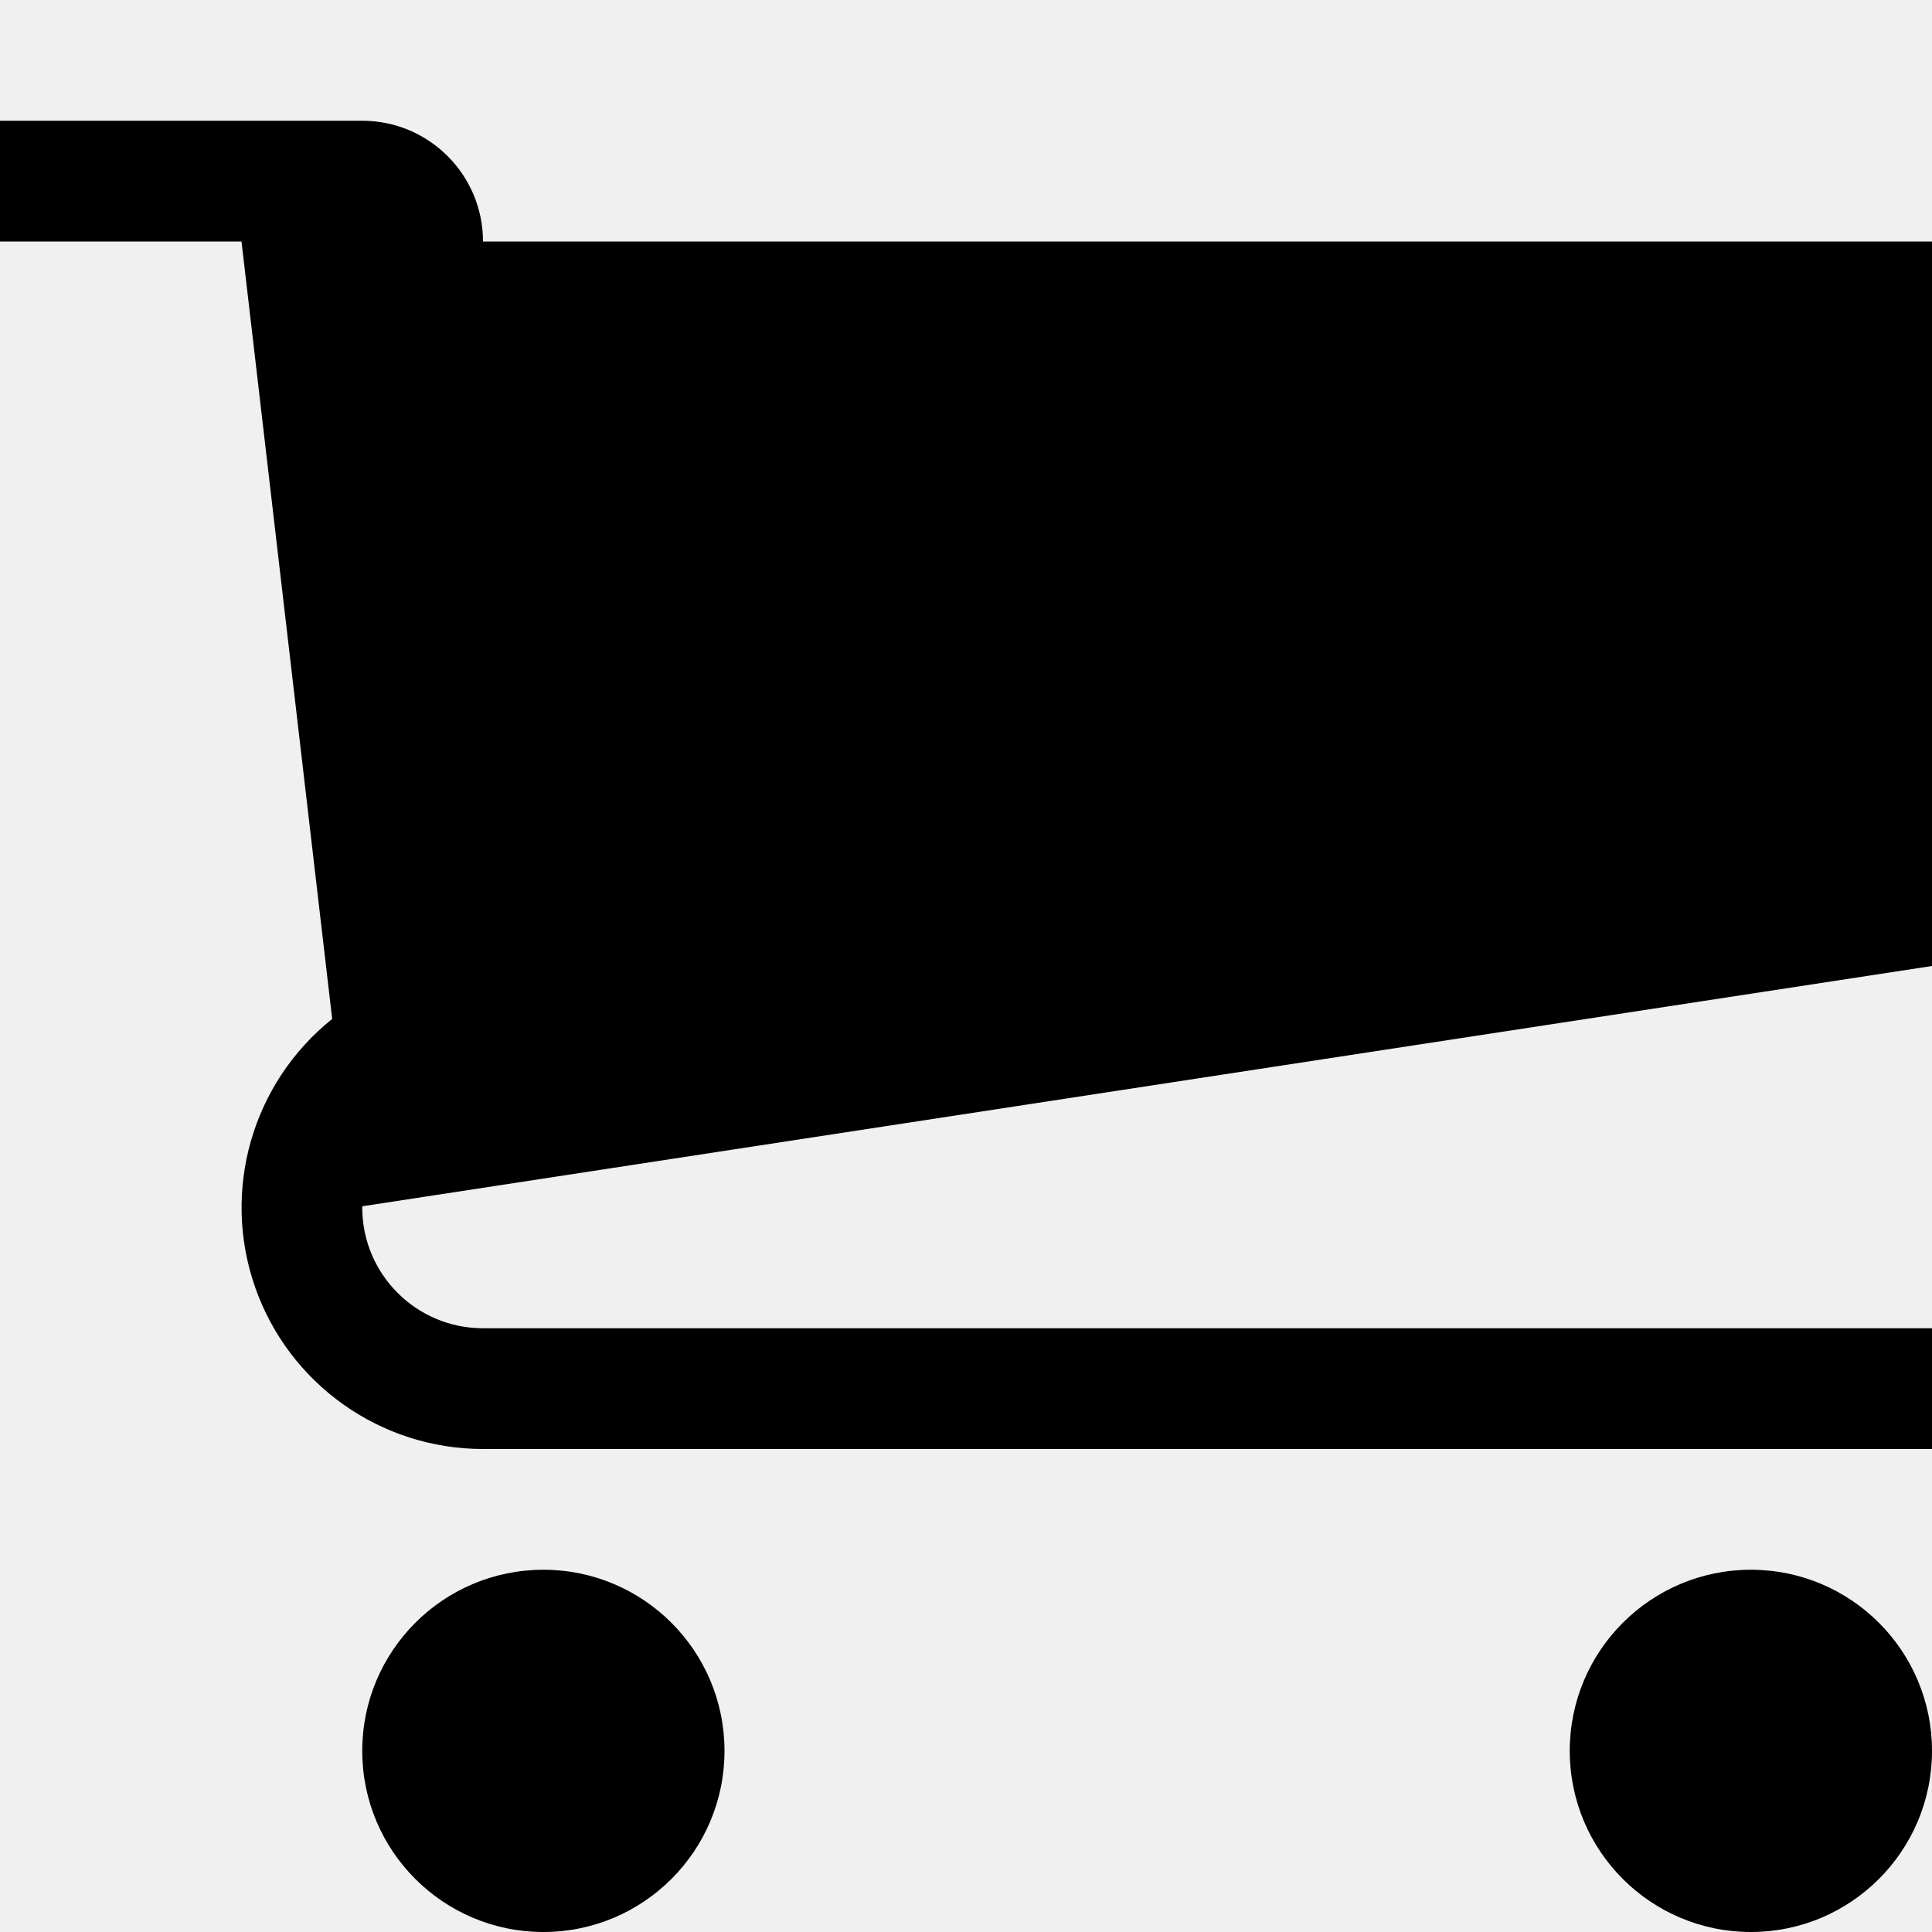
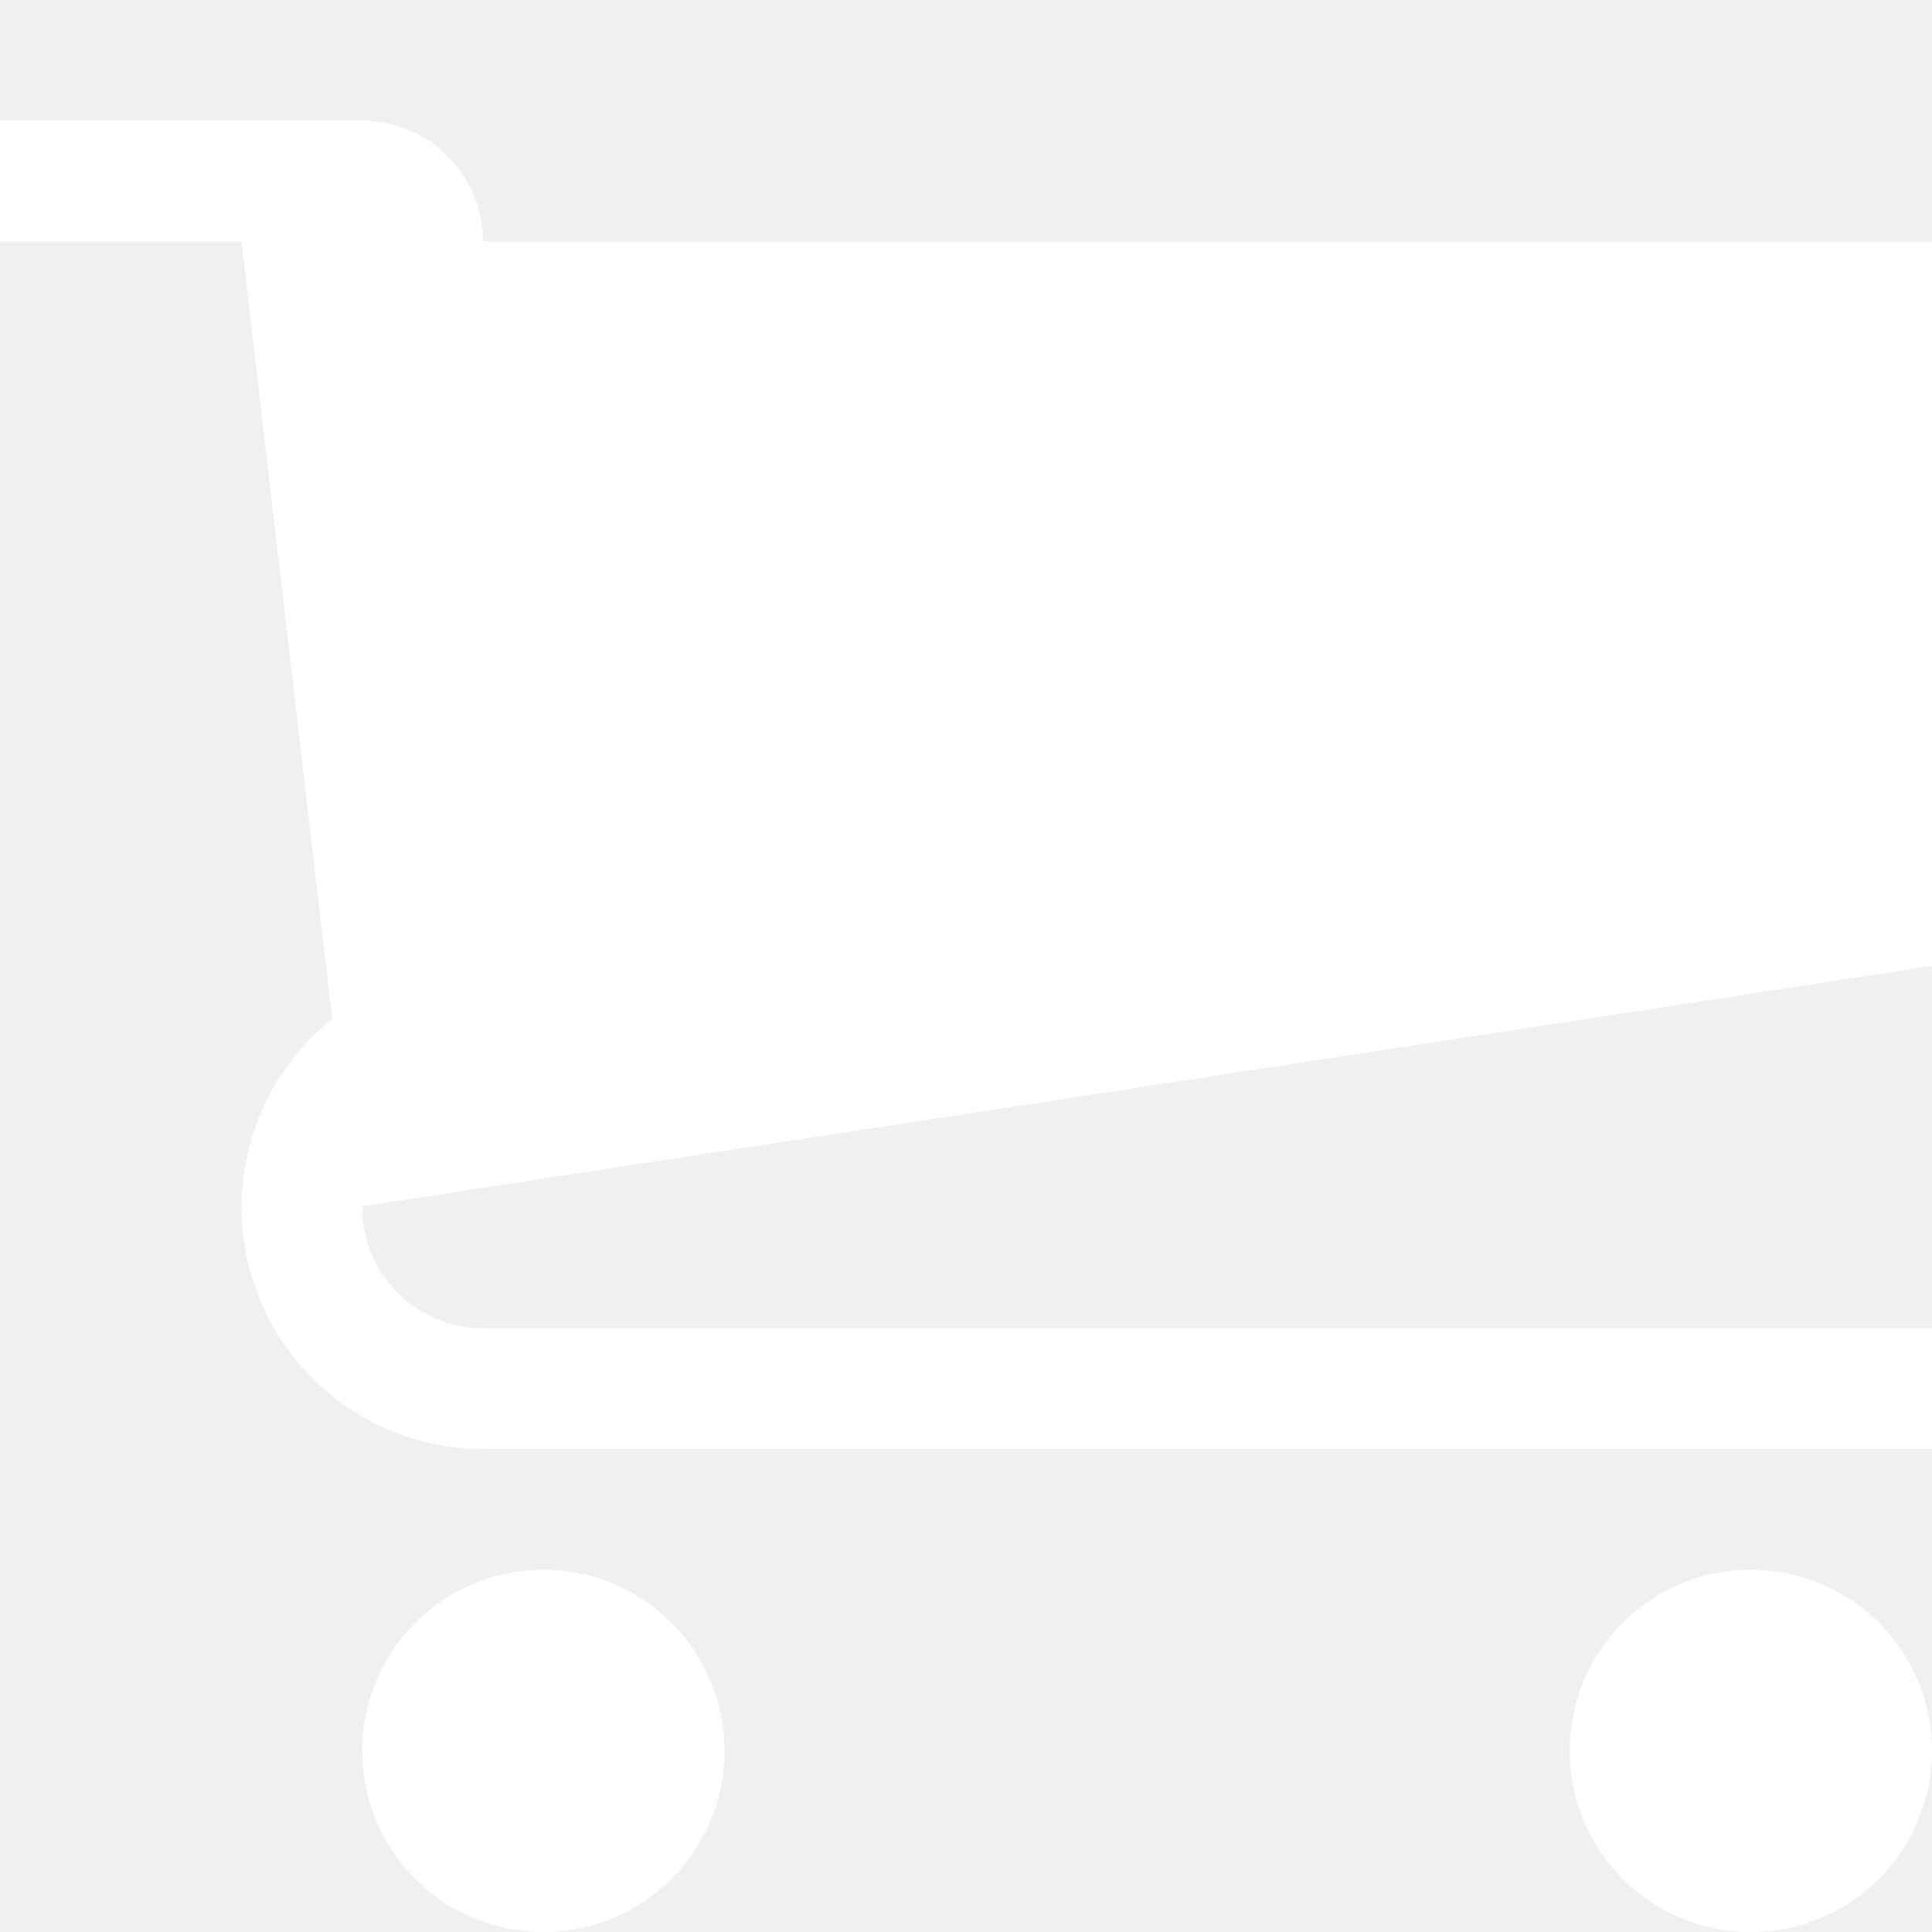
<svg xmlns="http://www.w3.org/2000/svg" viewBox="0 0 32 32">
-   <path d="M12 29a3 3 0 11-6 0 3 3 0 016 0zM32 29a3 3 0 11-6 0 3 3 0 016 0zM32 16V4H8a2 2 0 00-2-2H0v2h4l1.502 12.877A4 4 0 008 24h24v-2H8a2 2 0 01-2-2v-.02L32 16z" />
+   <path fill="white" d="M12 29a3 3 0 11-6 0 3 3 0 016 0zM32 29a3 3 0 11-6 0 3 3 0 016 0zM32 16V4H8a2 2 0 00-2-2H0v2h4l1.502 12.877A4 4 0 008 24h24v-2H8a2 2 0 01-2-2v-.02L32 16z" />
</svg>
